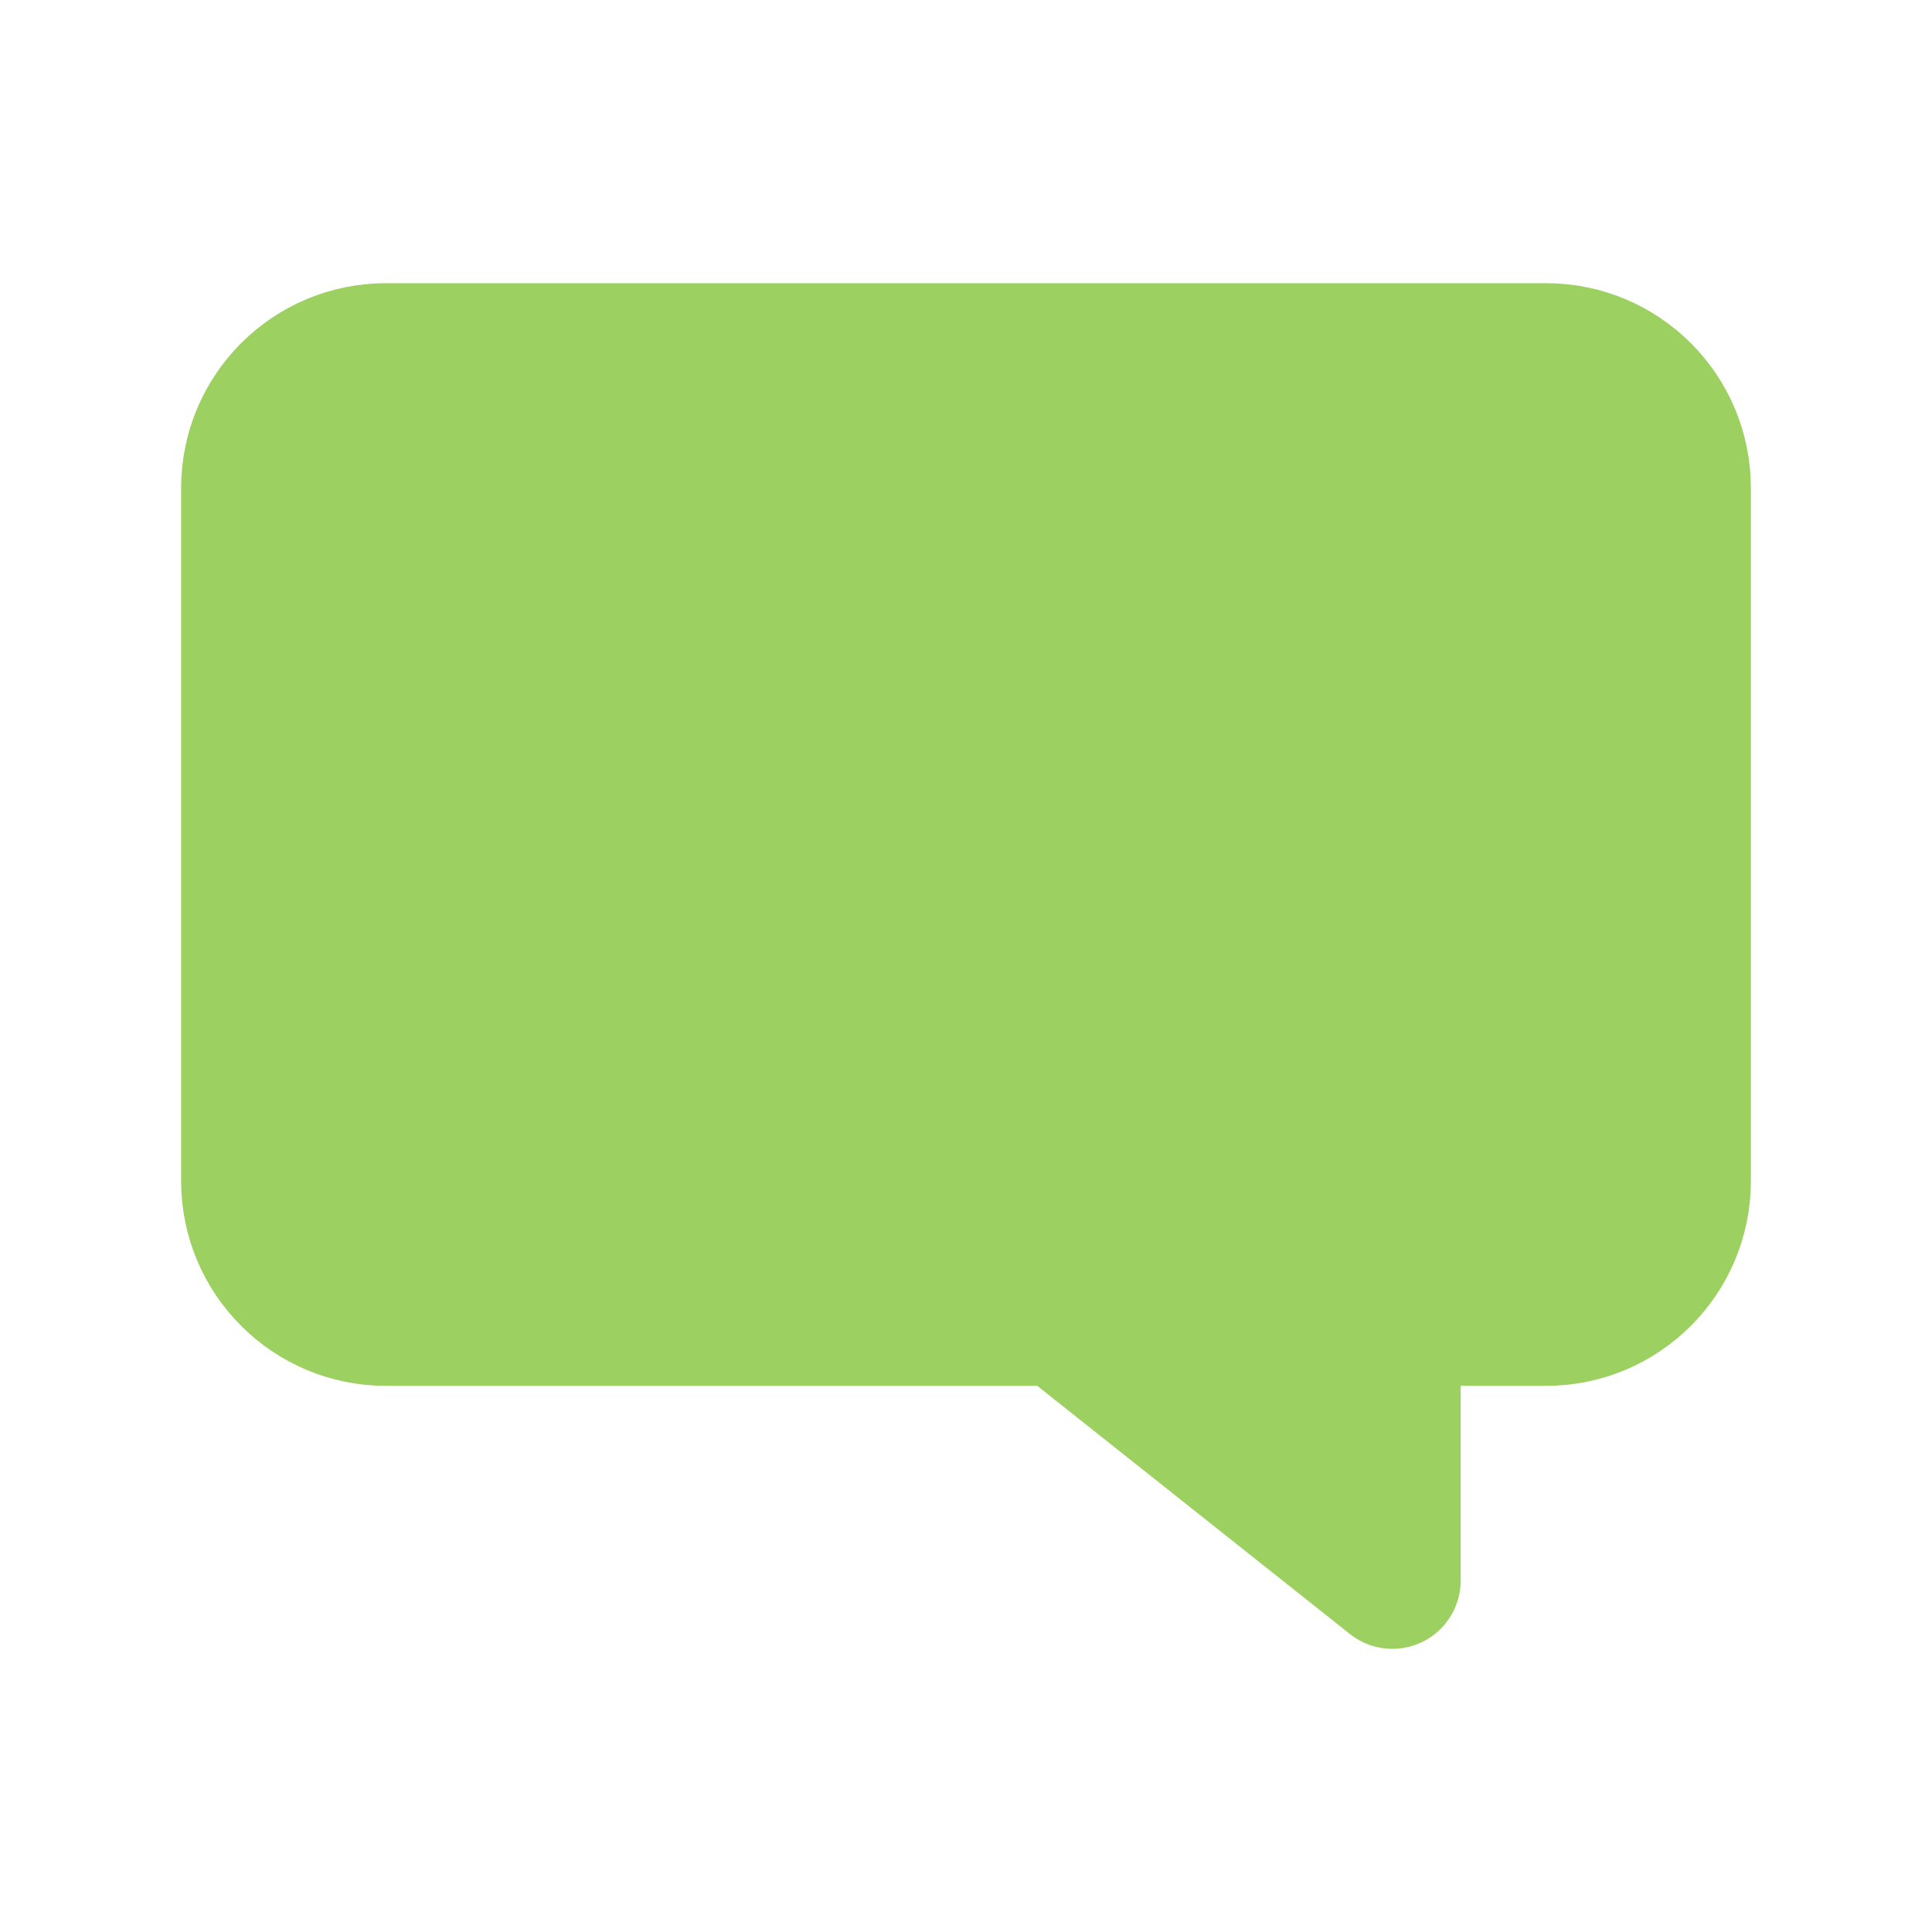
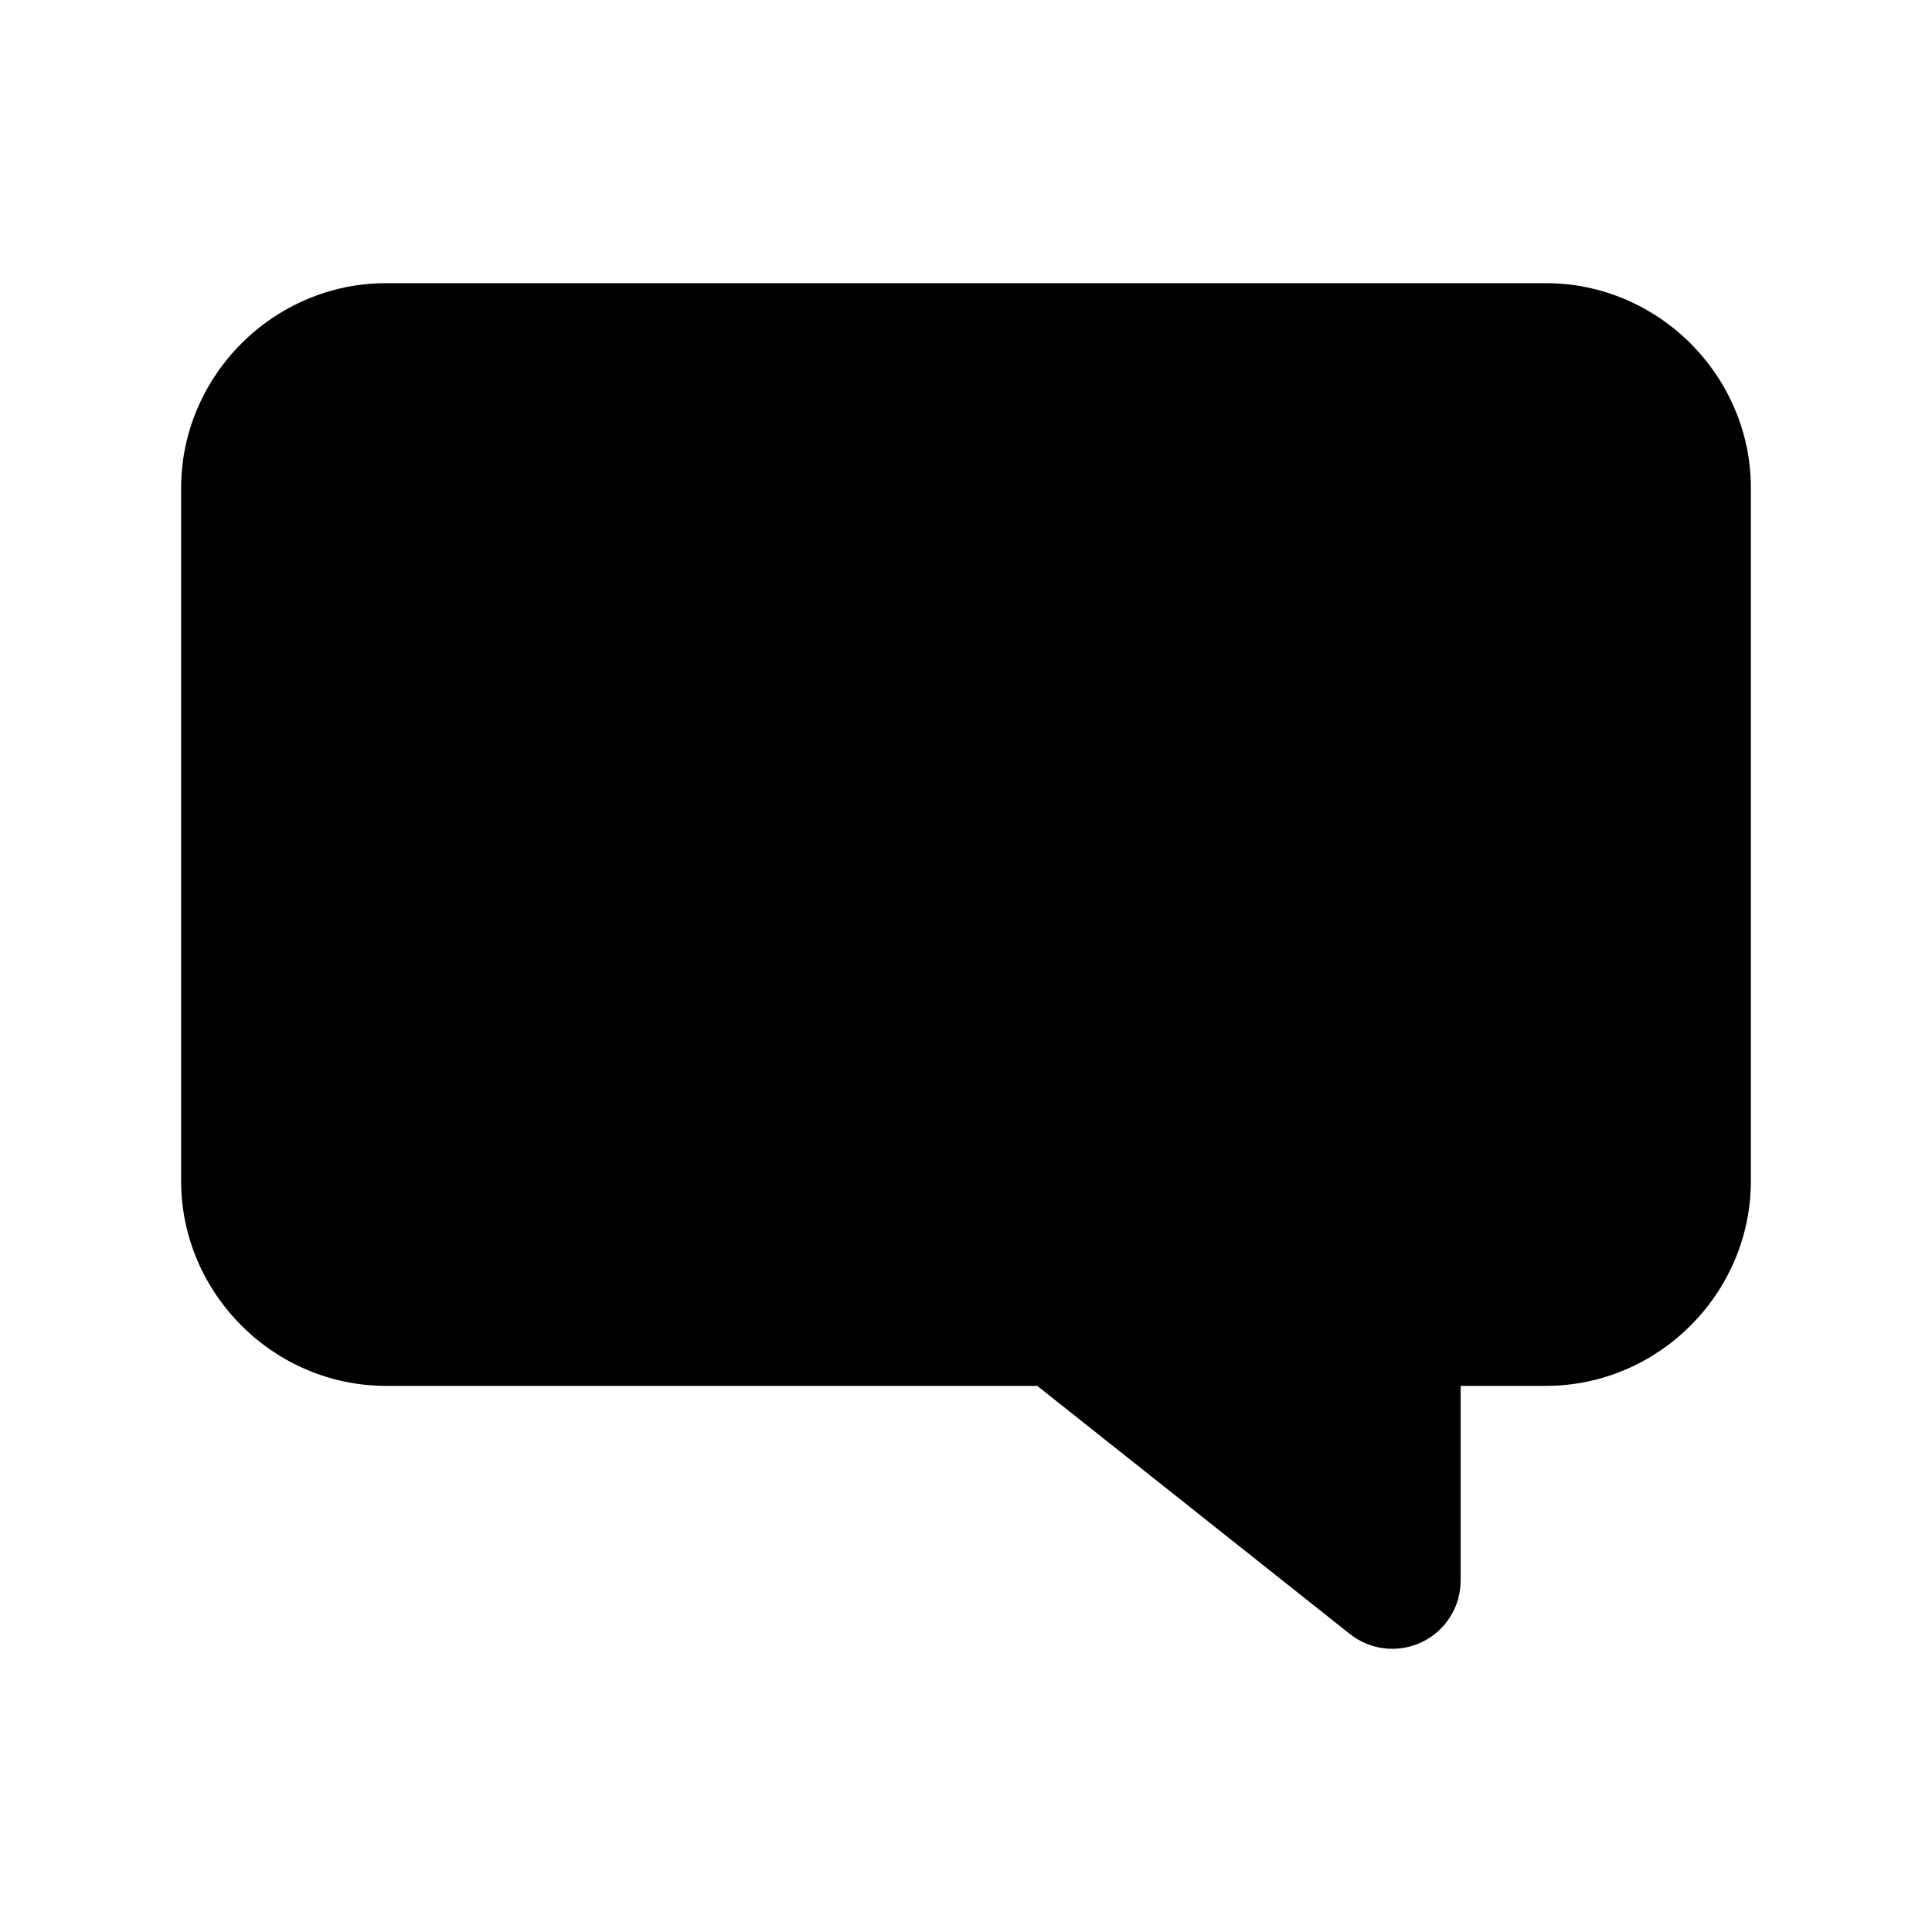
- <svg xmlns="http://www.w3.org/2000/svg" id="svg275" version="1.1" viewBox="0 0 512 512" height="512" width="512">
+ <svg xmlns="http://www.w3.org/2000/svg" width="512" height="512" viewBox="0 0 512 512" version="1.1" id="svg275">
  <defs id="defs279" />
-   <path fill="#9cd060" fill-rule="evenodd" stroke="#9cd060" stroke-linecap="round" stroke-linejoin="round" stroke-width="36.193" d="M 409.711,93.142 H 102.289 c -19.997,0 -36.193,16.196 -36.193,36.193 v 183.642 c 0,19.978 16.196,36.193 36.193,36.193 h 178.901 l 87.804,69.689 v -69.689 h 40.717 c 19.997,0 36.193,-16.214 36.193,-36.193 V 129.335 c 0,-19.997 -16.196,-36.193 -36.193,-36.193 z" id="path350" />
+   <path d="M 102.289 75.047 C 72.521 75.047 48 99.568 48 129.336 L 48 312.977 C 48 342.735 72.51 367.268 102.289 367.268 L 274.881 367.268 L 357.744 433.033 A 18.098 18.098 0 0 0 387.09 418.859 L 387.09 367.268 L 409.711 367.268 C 439.49 367.268 464 342.735 464 312.977 L 464 129.336 C 464 99.568 439.479 75.047 409.711 75.047 L 102.289 75.047 z " id="path1915" />
</svg>
